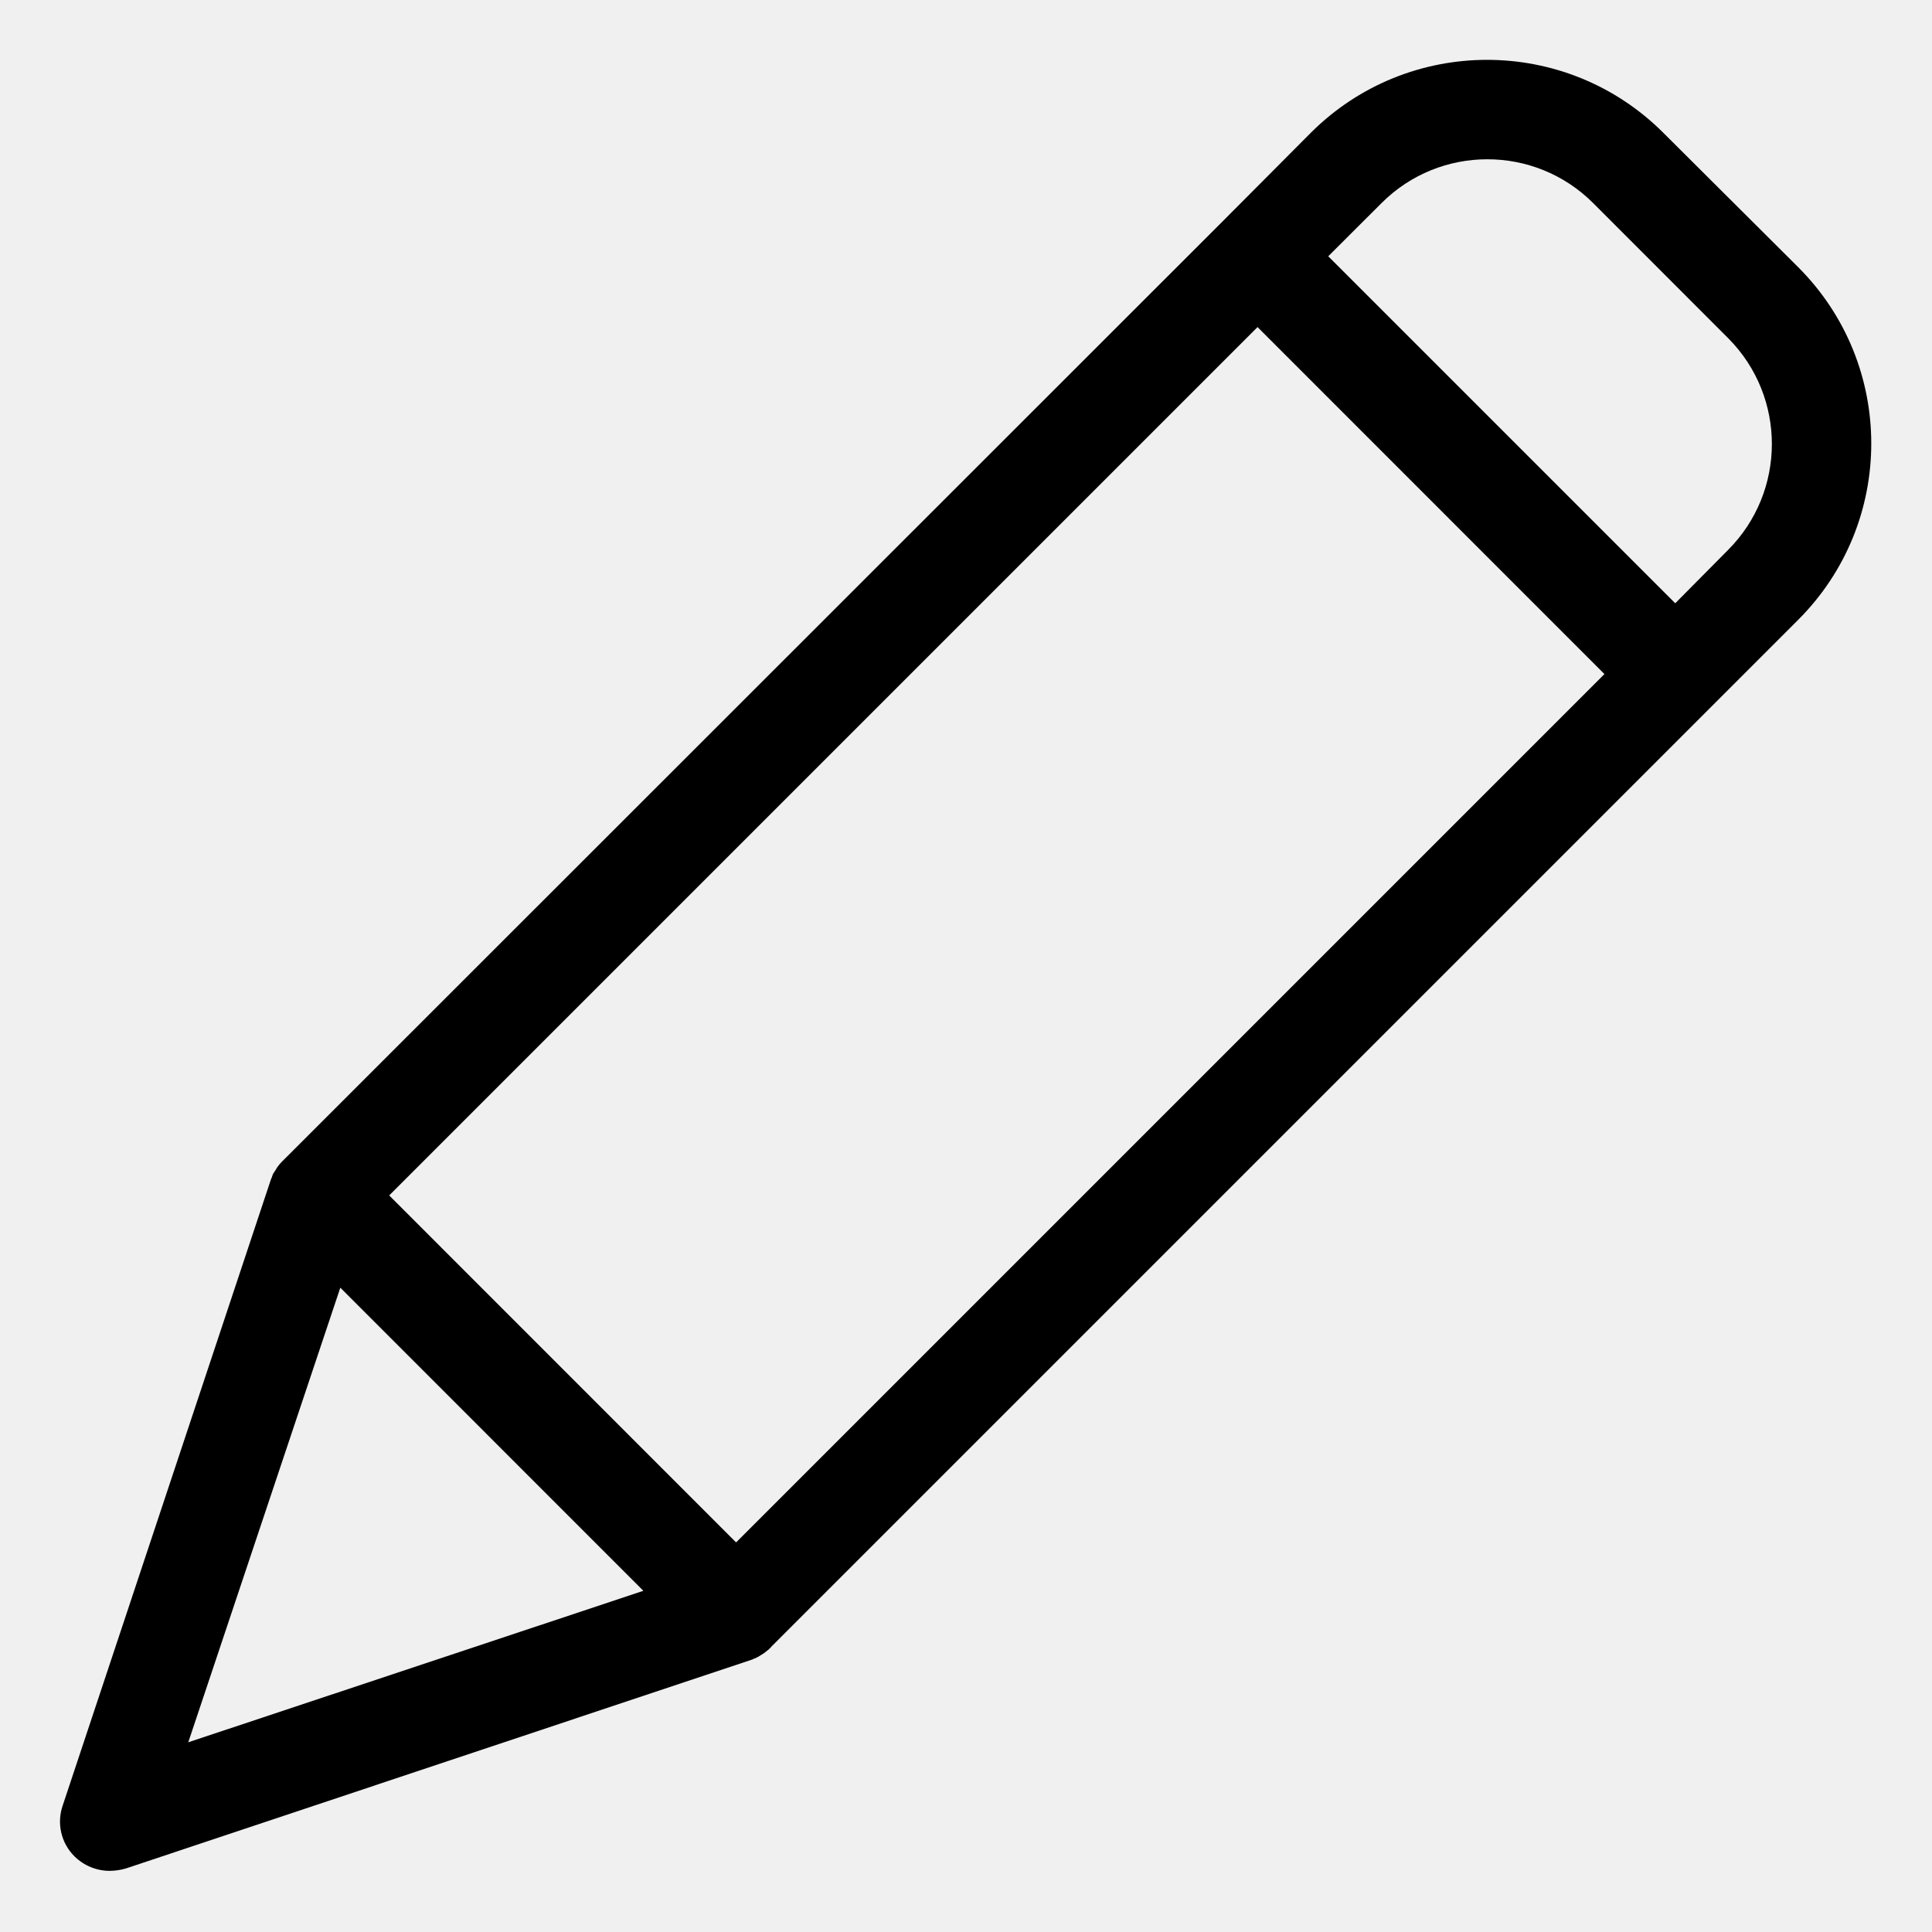
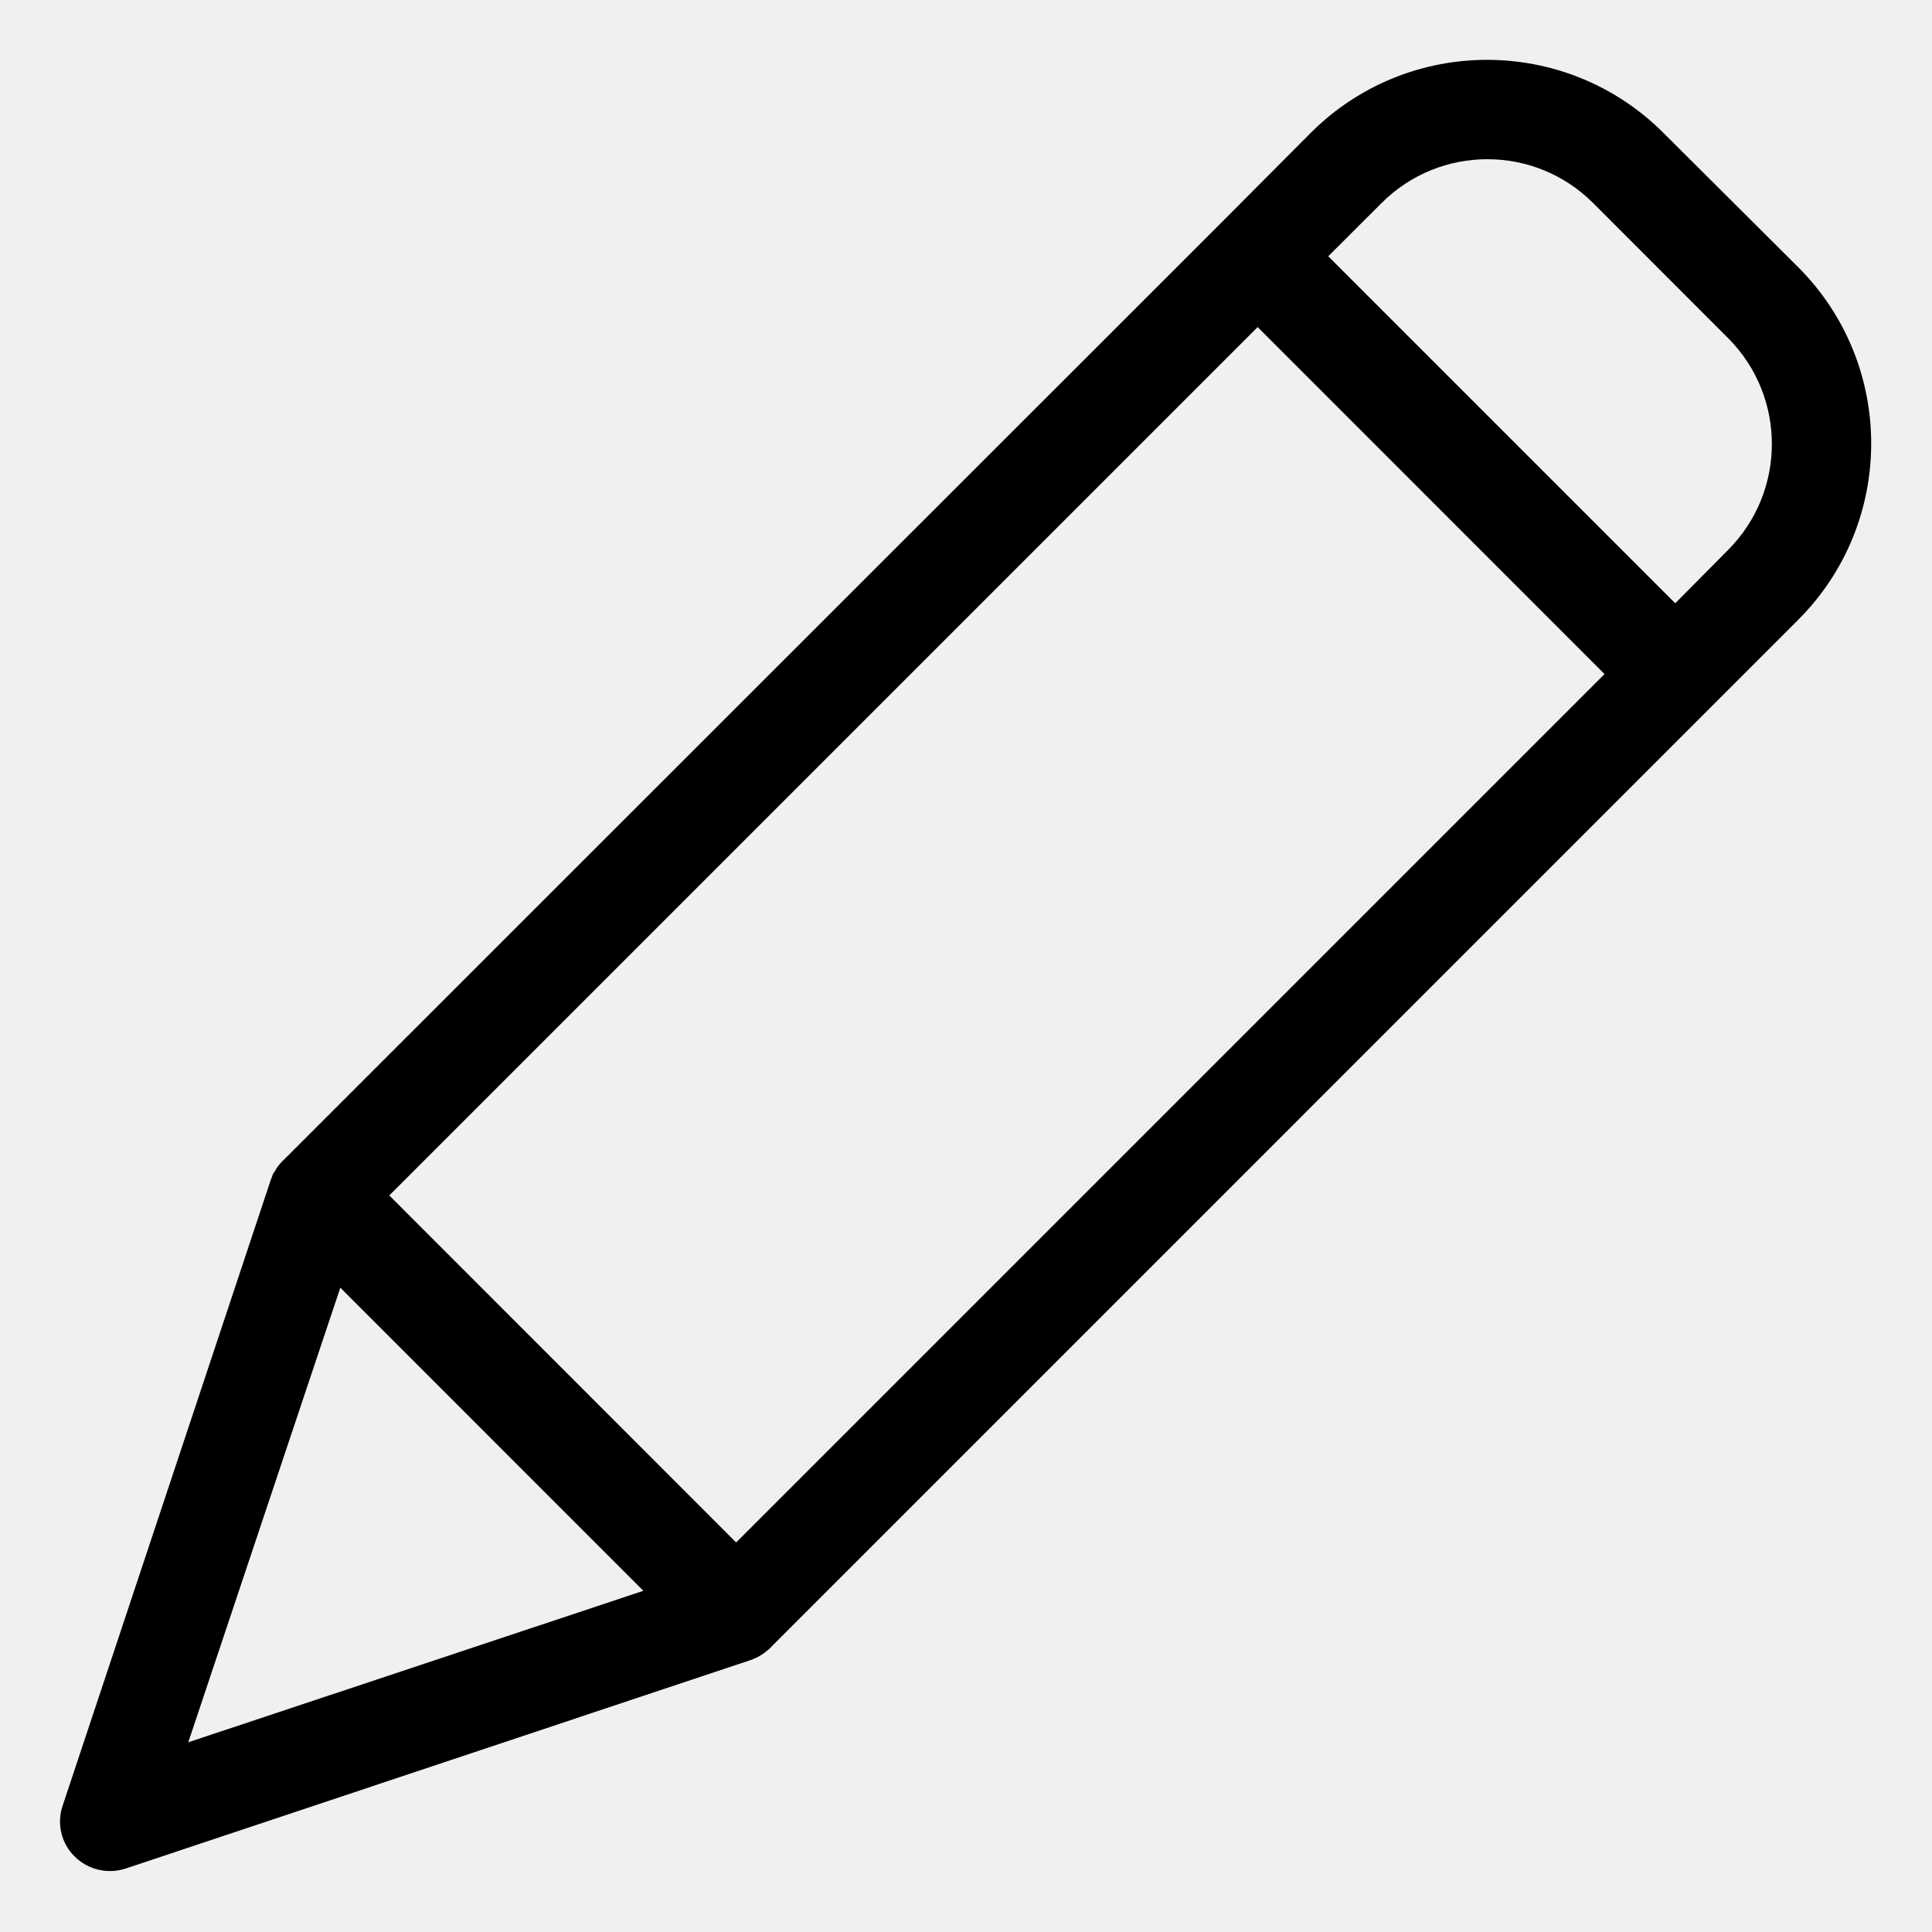
<svg xmlns="http://www.w3.org/2000/svg" width="20" height="20" viewBox="0 0 20 20" fill="none">
  <g clip-path="url(#clip0_2624_13648)">
-     <path d="M17.218 1.374C16.21 0.368 14.578 0.368 13.57 1.374L12.656 2.292L2.935 12.009L2.914 12.03C2.909 12.035 2.909 12.04 2.904 12.04C2.893 12.056 2.878 12.071 2.868 12.086C2.868 12.091 2.862 12.091 2.862 12.097C2.852 12.112 2.847 12.123 2.836 12.138C2.831 12.143 2.831 12.148 2.826 12.153C2.821 12.169 2.816 12.179 2.811 12.195C2.811 12.2 2.806 12.2 2.806 12.205L0.649 18.691C0.585 18.876 0.633 19.081 0.772 19.218C0.87 19.314 1.002 19.368 1.139 19.367C1.195 19.366 1.25 19.358 1.304 19.342L7.785 17.18C7.79 17.18 7.79 17.18 7.796 17.174C7.812 17.17 7.827 17.163 7.842 17.154C7.846 17.153 7.849 17.151 7.852 17.149C7.868 17.138 7.888 17.128 7.904 17.117C7.919 17.107 7.935 17.092 7.95 17.081C7.955 17.076 7.96 17.076 7.96 17.071C7.966 17.066 7.976 17.061 7.981 17.05L18.616 6.415C19.623 5.407 19.623 3.775 18.616 2.767L17.218 1.374ZM7.62 15.967L4.029 12.375L13.018 3.386L16.609 6.978L7.62 15.967ZM3.523 13.33L6.66 16.468L1.949 18.036L3.523 13.33ZM17.889 5.693L17.342 6.245L13.75 2.653L14.303 2.101C14.907 1.498 15.886 1.498 16.491 2.101L17.894 3.505C18.494 4.112 18.491 5.089 17.889 5.693Z" fill="black" />
+     <path d="M17.218 1.374a2.582 2.582 0 00-3.648 0l-.914.918-9.721 9.717-.021.02c-.005.006-.005.011-.01.011-.01.016-.026.03-.036.046 0 .005-.006.005-.006.01-.01.016-.015.027-.026.042-.005.005-.005.01-.01.015l-.015.042c0 .005-.005.005-.005.01L.649 18.691a.508.508 0 00.123.527.52.52 0 00.532.124l6.481-2.162c.005 0 .005 0 .01-.006a.187.187 0 00.047-.02.017.017 0 00.01-.005l.052-.032c.015-.01.03-.025.046-.036.005-.005.01-.005.01-.01.006-.005.016-.01.021-.02L18.616 6.415a2.582 2.582 0 000-3.648l-1.398-1.393zM7.62 15.967l-3.59-3.592 8.989-8.989 3.591 3.592-8.989 8.989zM3.523 13.33l3.137 3.138-4.711 1.568 1.574-4.706zm14.366-7.637l-.547.552-3.592-3.592.553-.552a1.548 1.548 0 012.188 0l1.403 1.404c.6.607.597 1.584-.005 2.188z" fill="#000" />
  </g>
  <defs>
    <clipPath id="clip0_2624_13648">
-       <rect width="20" height="20" fill="white" />
+       <path fill="#fff" d="M0 0h20v20H0z" />
    </clipPath>
  </defs>
</svg>
